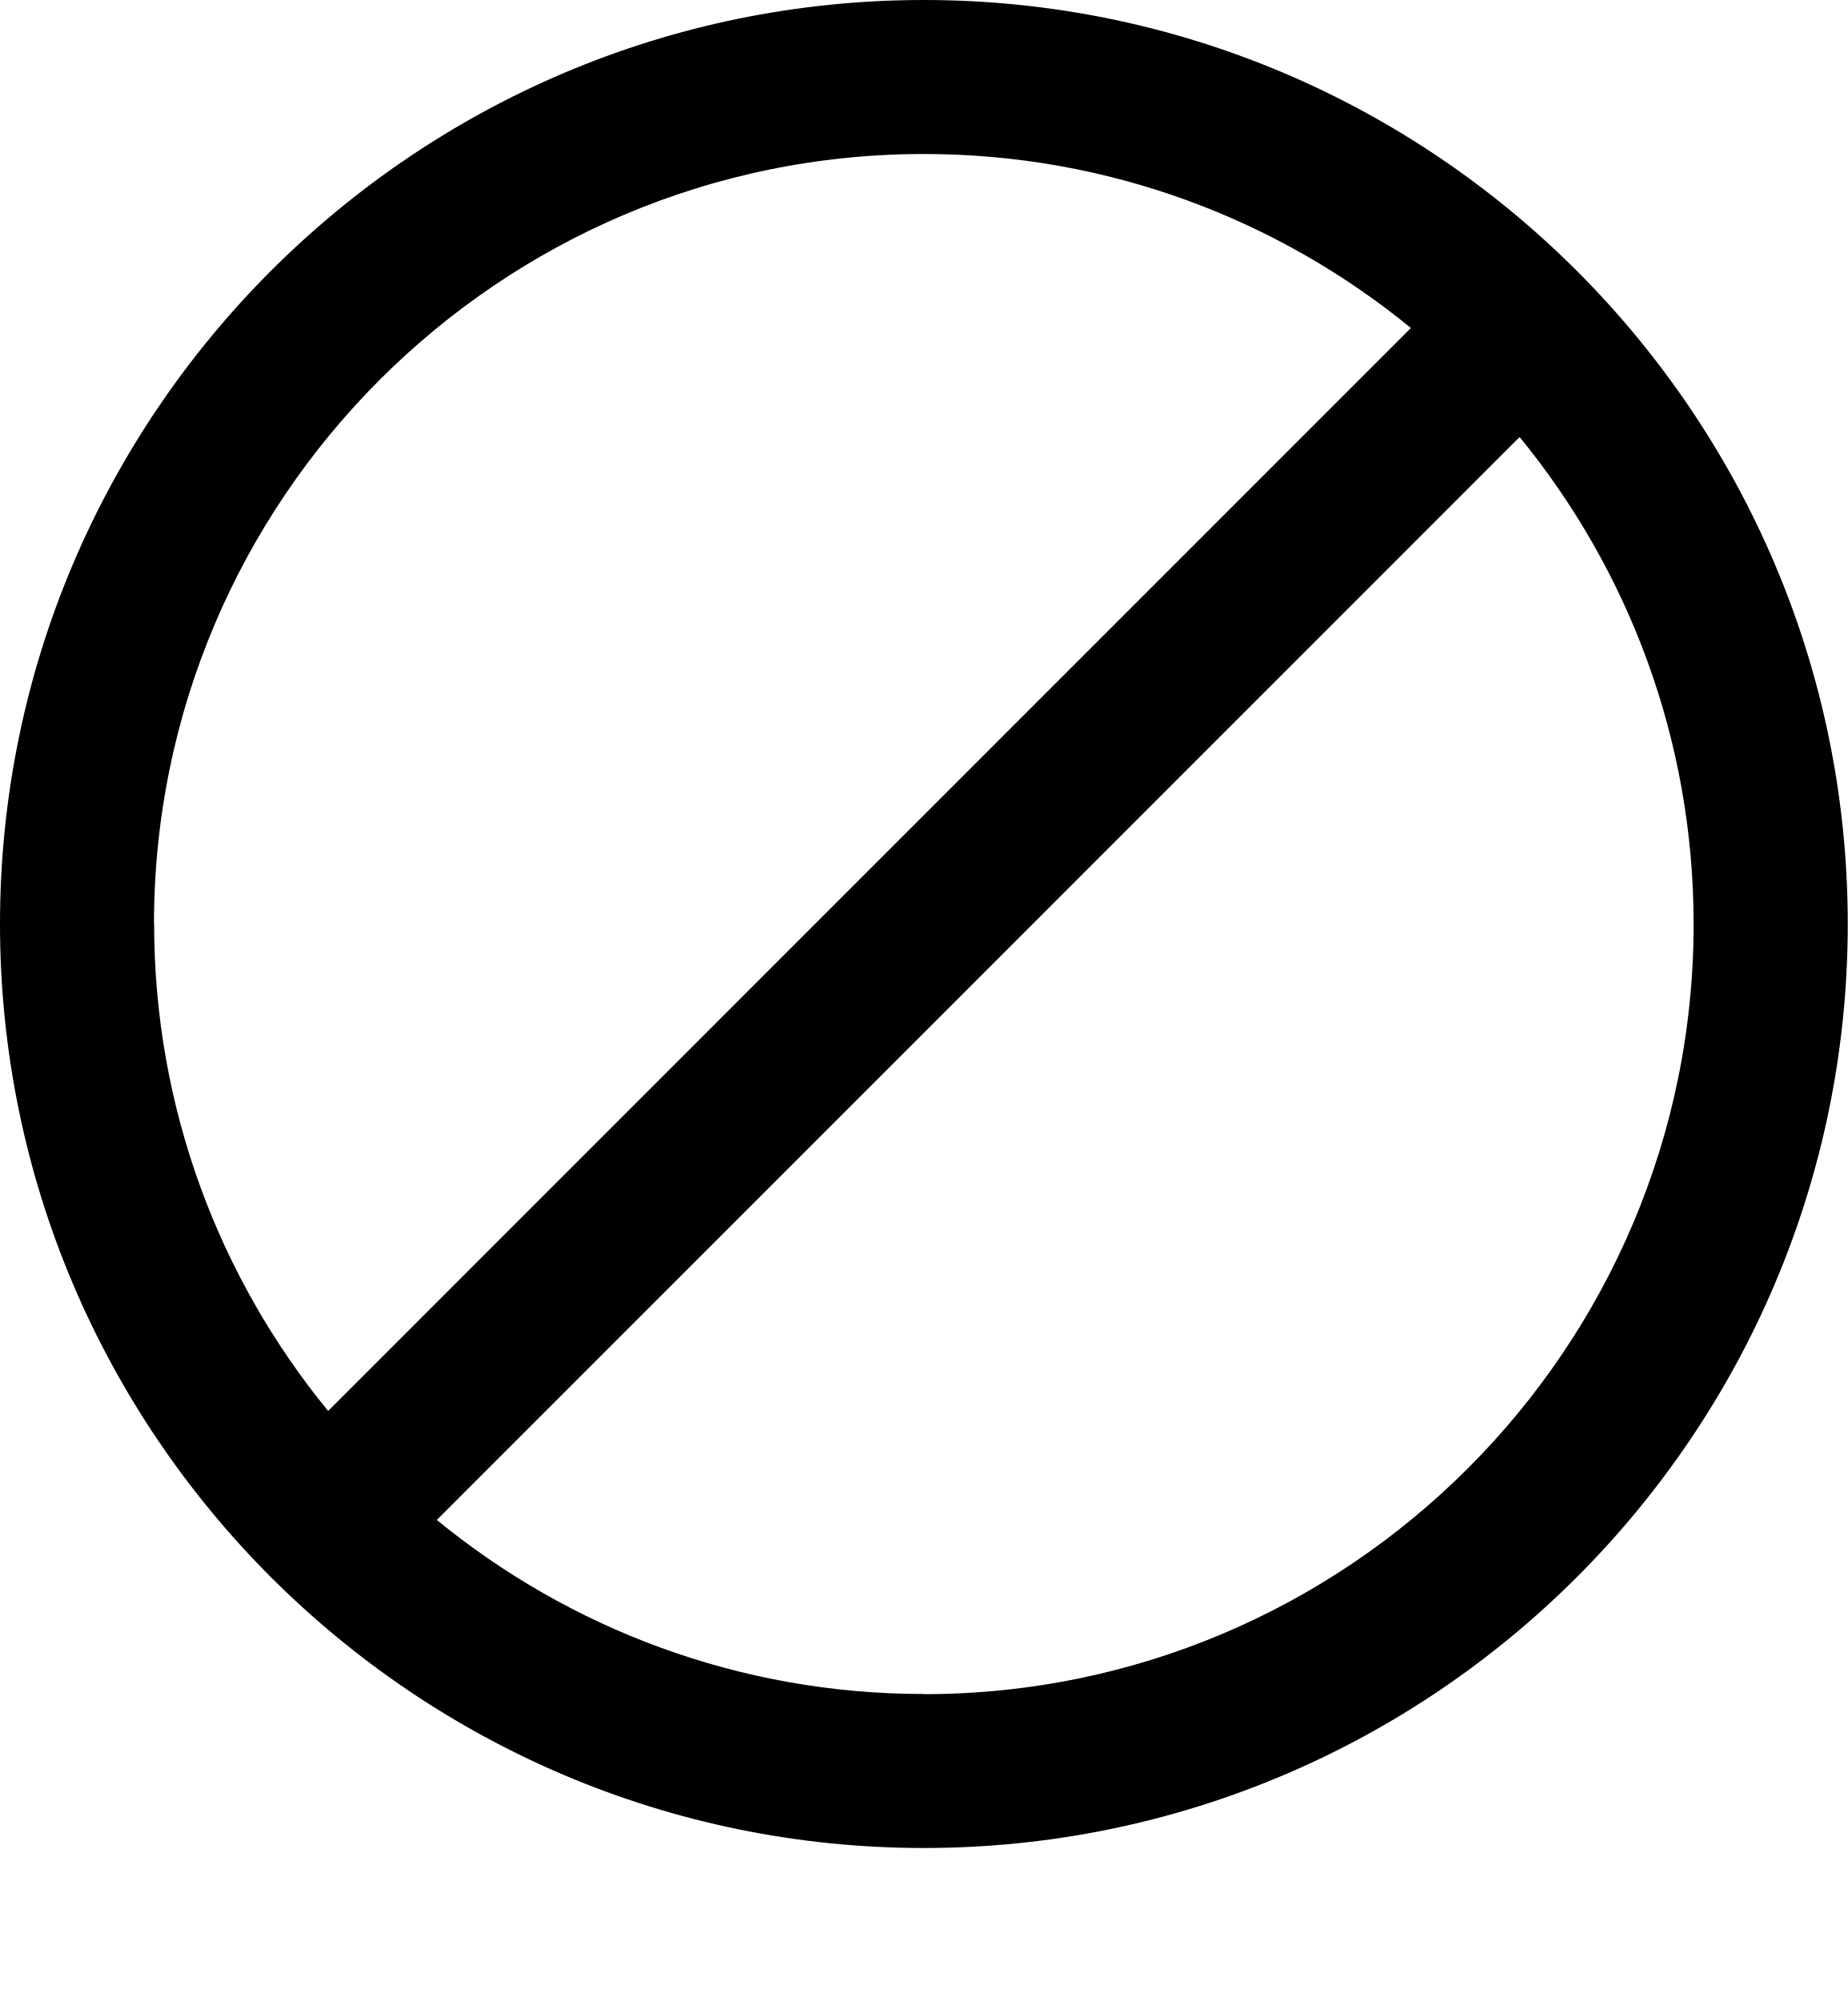
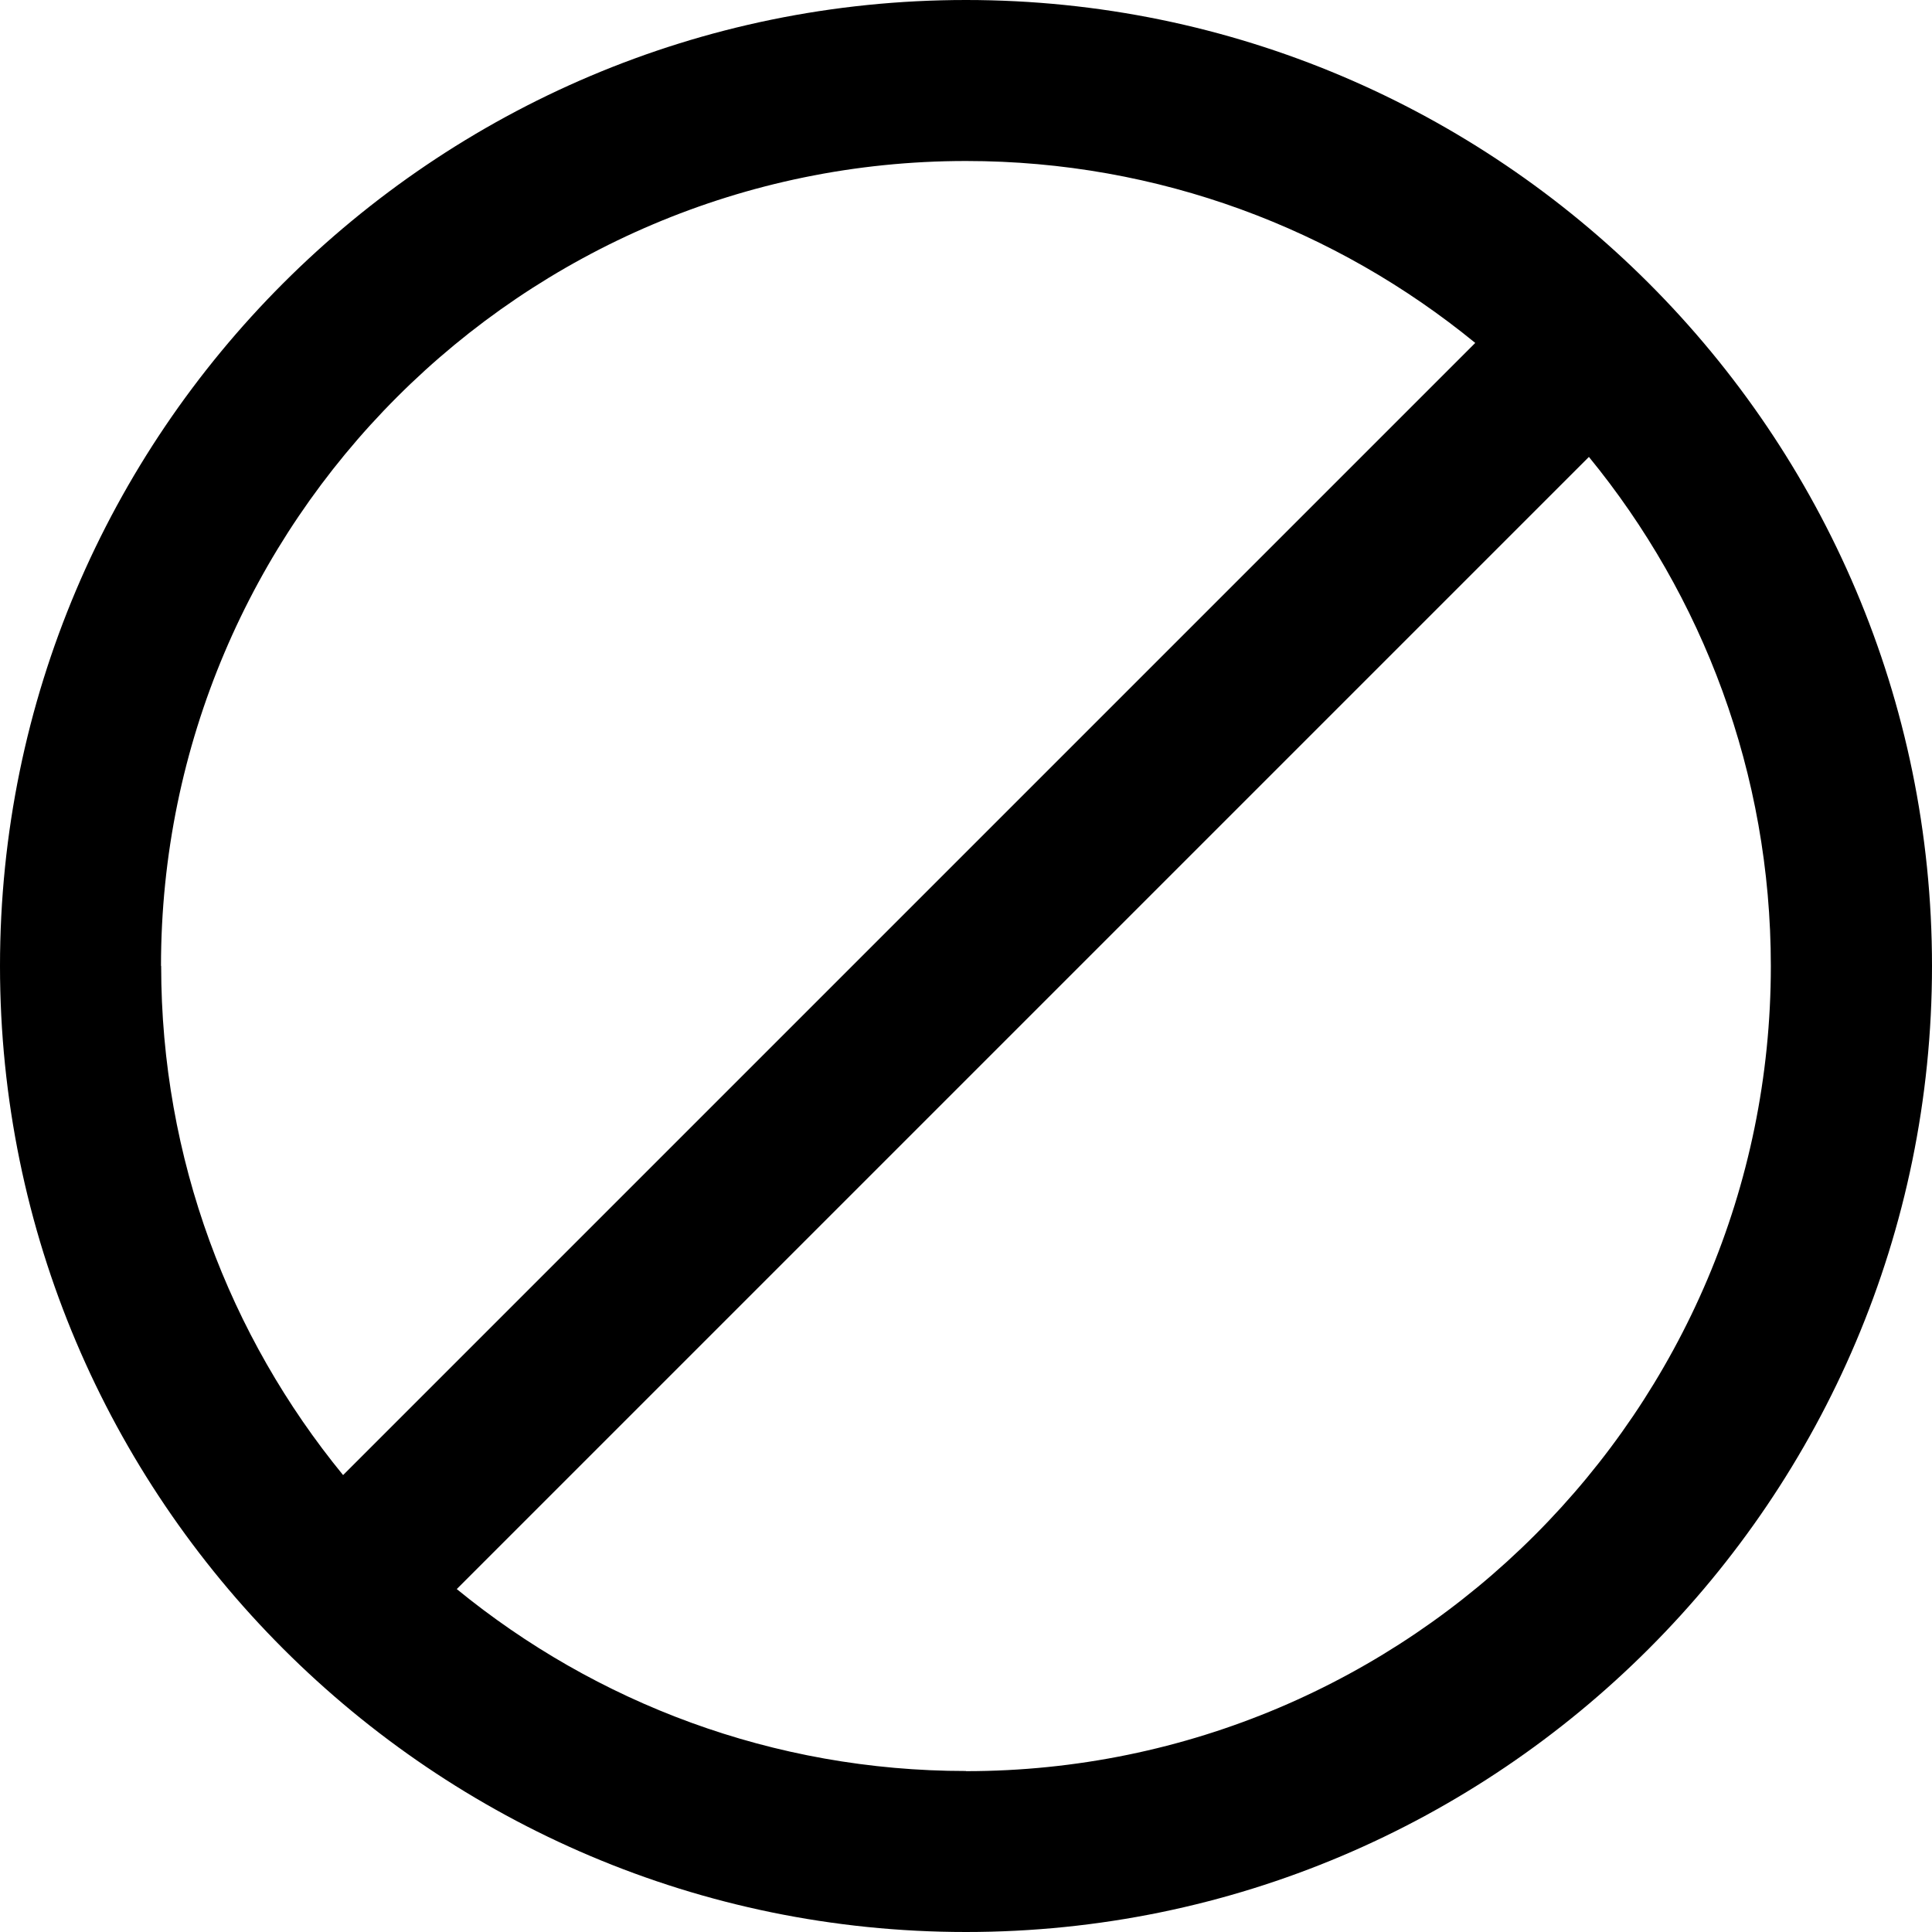
- <svg xmlns="http://www.w3.org/2000/svg" width="12" height="13" viewBox="0 0 12 13" fill="currentColor">
+ <svg xmlns="http://www.w3.org/2000/svg" width="12" height="12" viewBox="0 0 12 12" fill="currentColor">
  <path d="M6 0C2.691 0 0 2.691 0 6C0 9.309 2.691 12 6 12C9.309 12 12 9.309 12 6C12 2.691 9.309 0 6 0ZM1 6C1 3.243 3.243 1 6 1C7.199 1 8.3 1.424 9.163 2.13L2.131 9.162C1.425 8.3 1.001 7.198 1.001 5.999L1 6ZM6 11C4.801 11 3.7 10.576 2.837 9.87L9.869 2.838C10.575 3.7 10.999 4.802 10.999 6.001C10.999 8.758 8.756 11.001 5.999 11.001L6 11Z" />
</svg>
